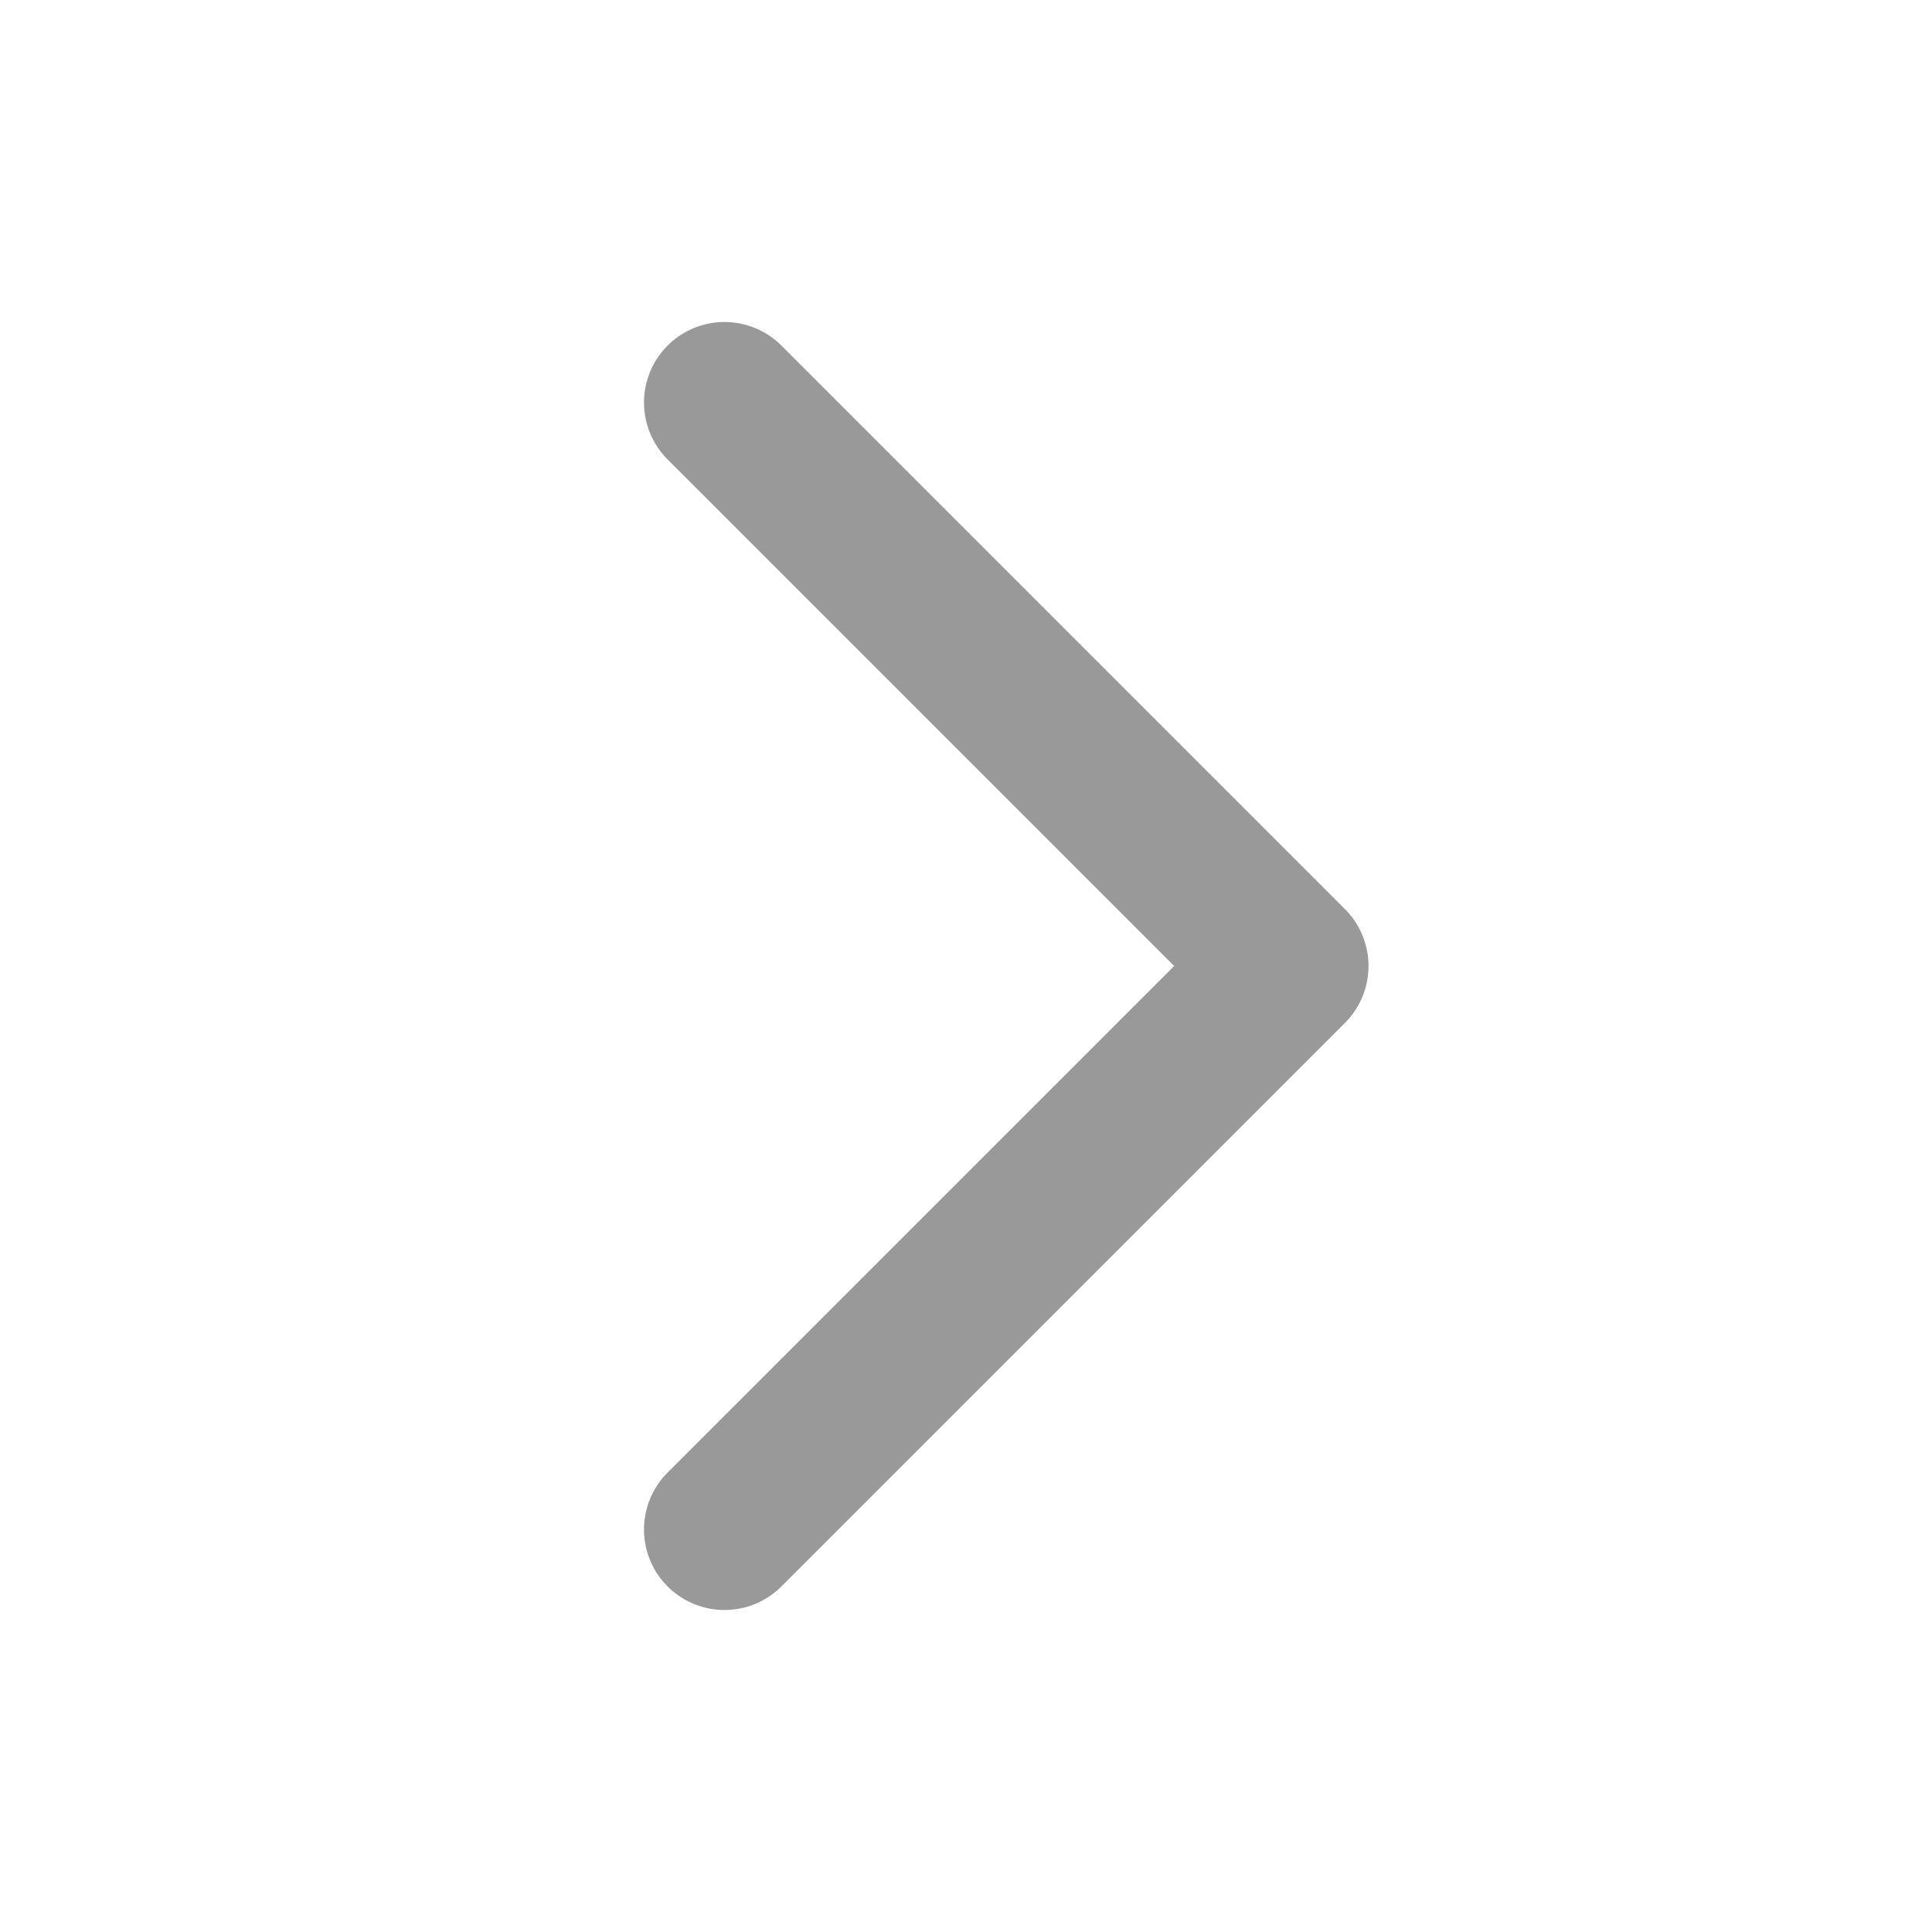
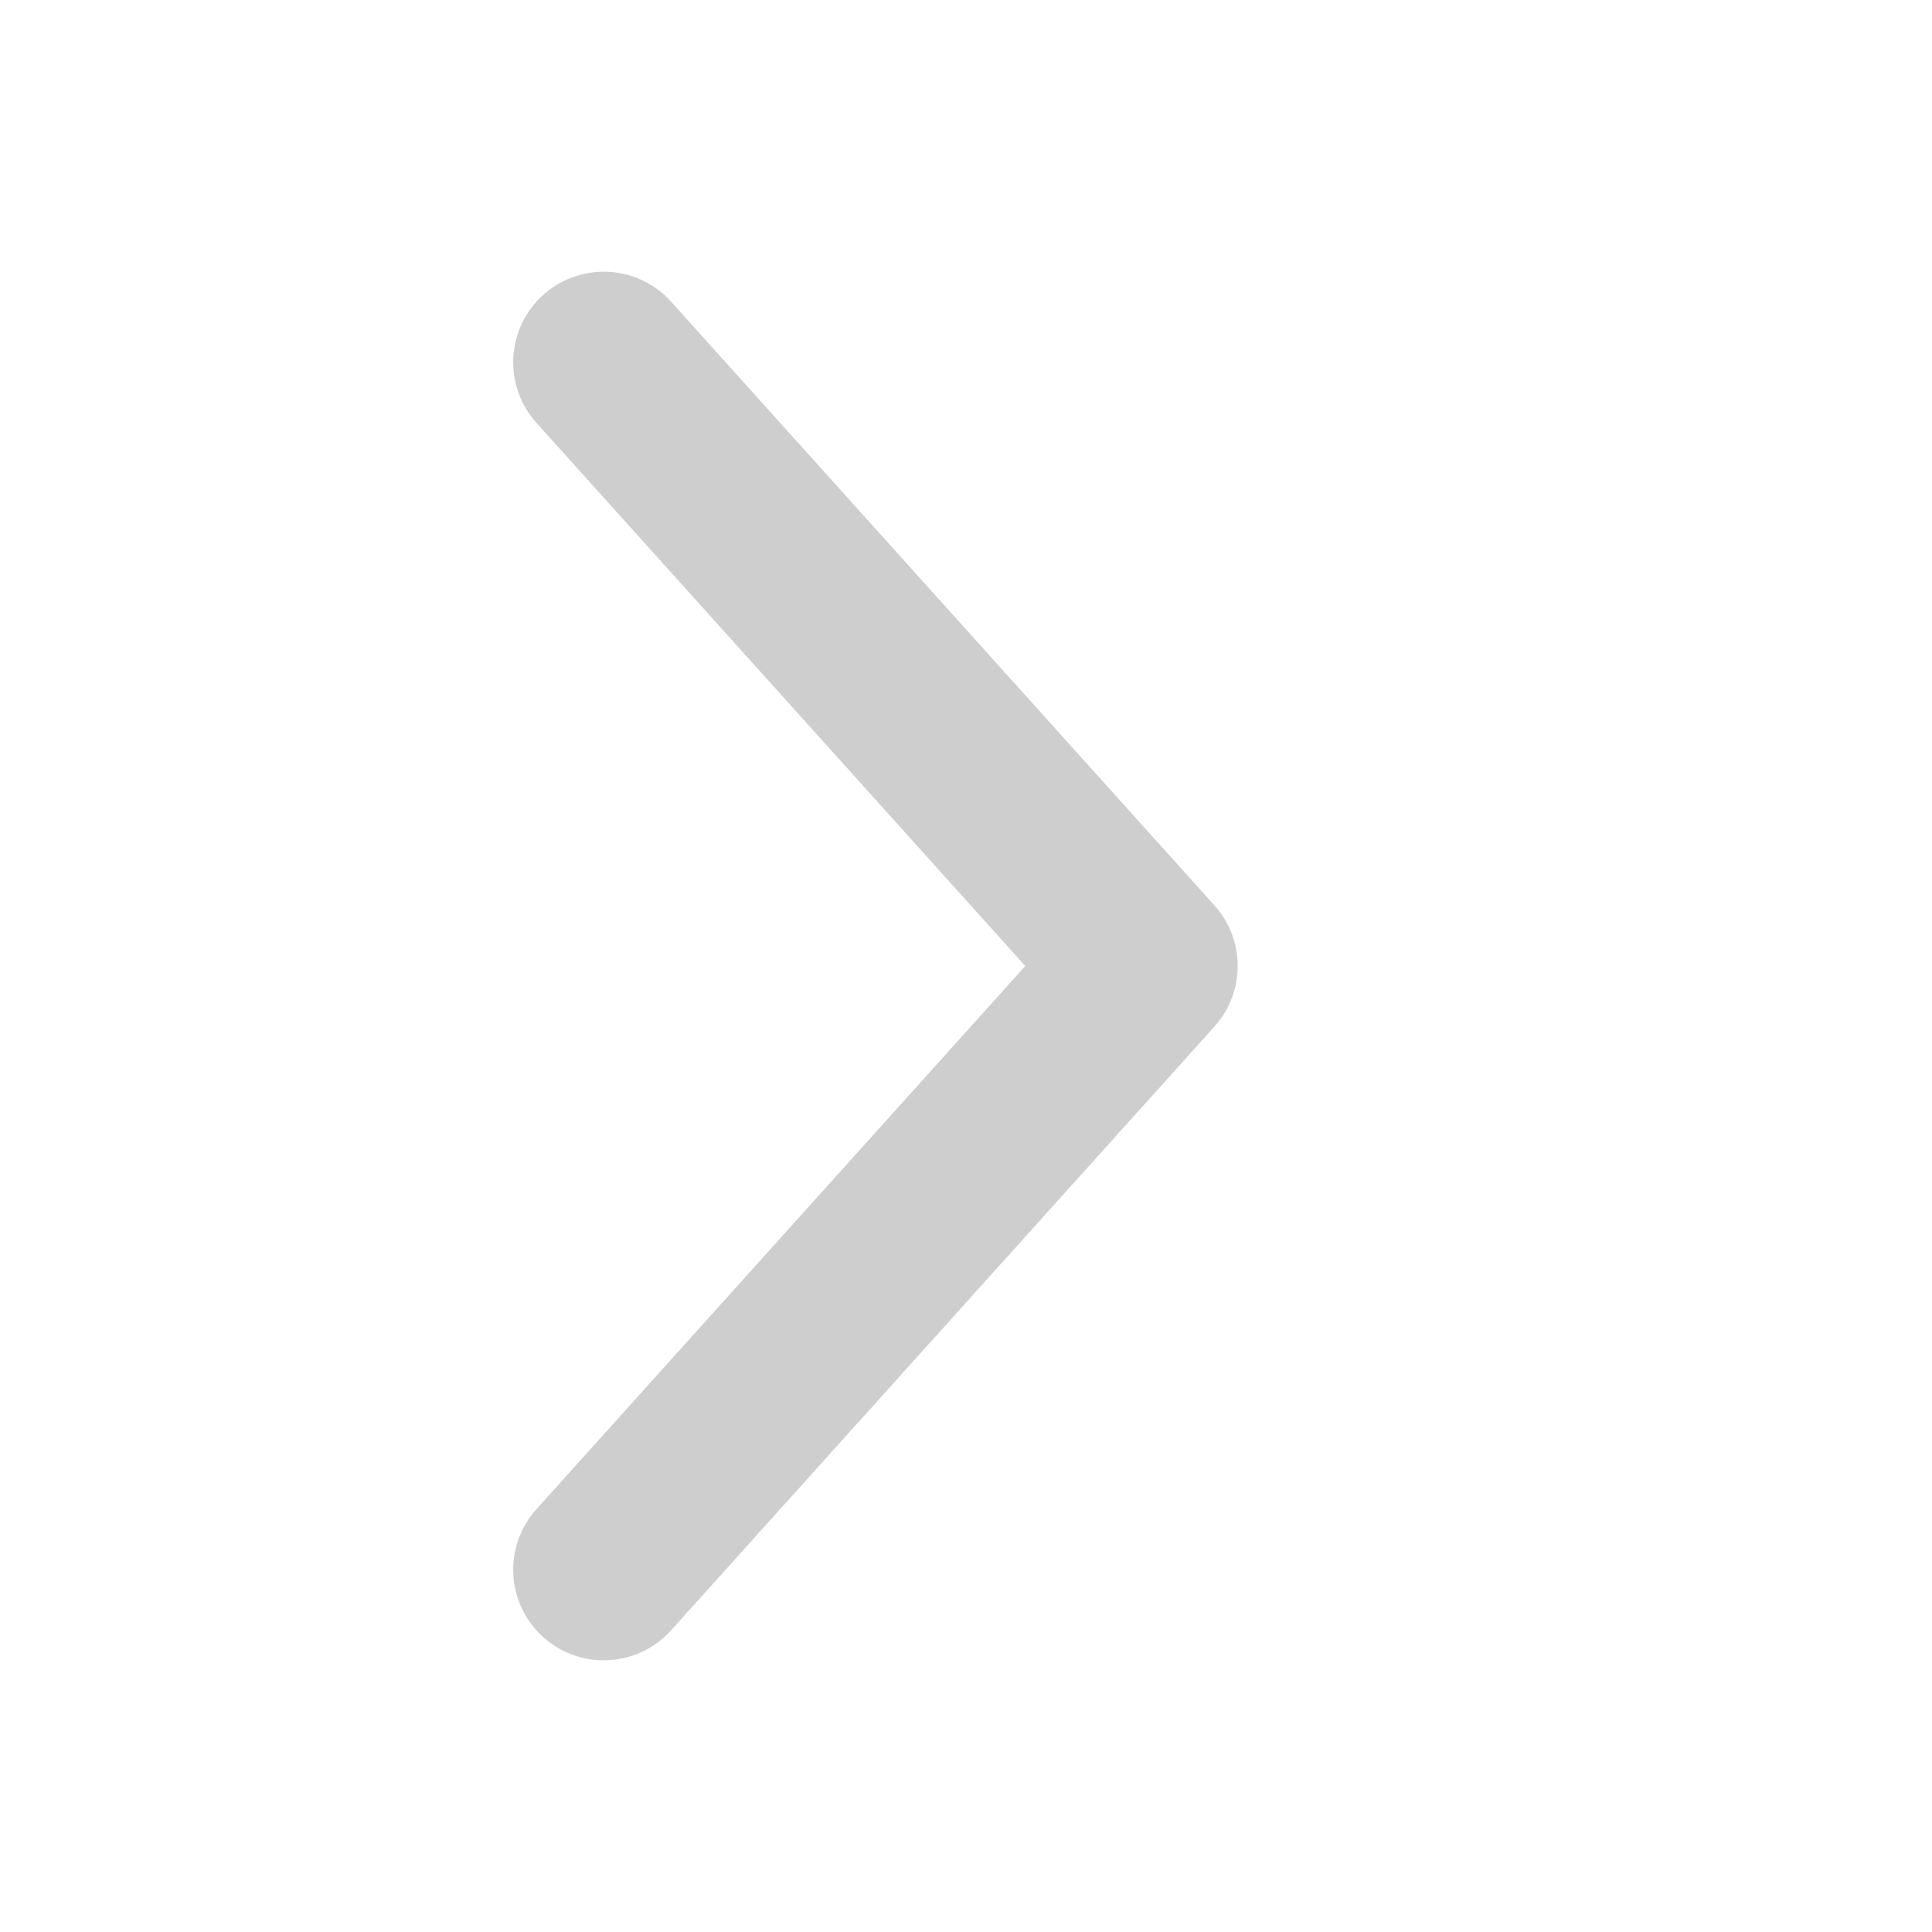
- <svg xmlns="http://www.w3.org/2000/svg" width="48" height="48" viewBox="0 0 48 48">
-   <path d="M18 10 L32 24 L18 38" fill="none" stroke="#999999" stroke-width="4" stroke-linecap="round" stroke-linejoin="round" />
+ <svg xmlns="http://www.w3.org/2000/svg" width="32" height="32" viewBox="0 0 32 32">
+   <path d="M10 6 L19 16 L10 26" fill="none" stroke="#CECECE" stroke-width="3" stroke-linecap="round" stroke-linejoin="round" />
</svg>
